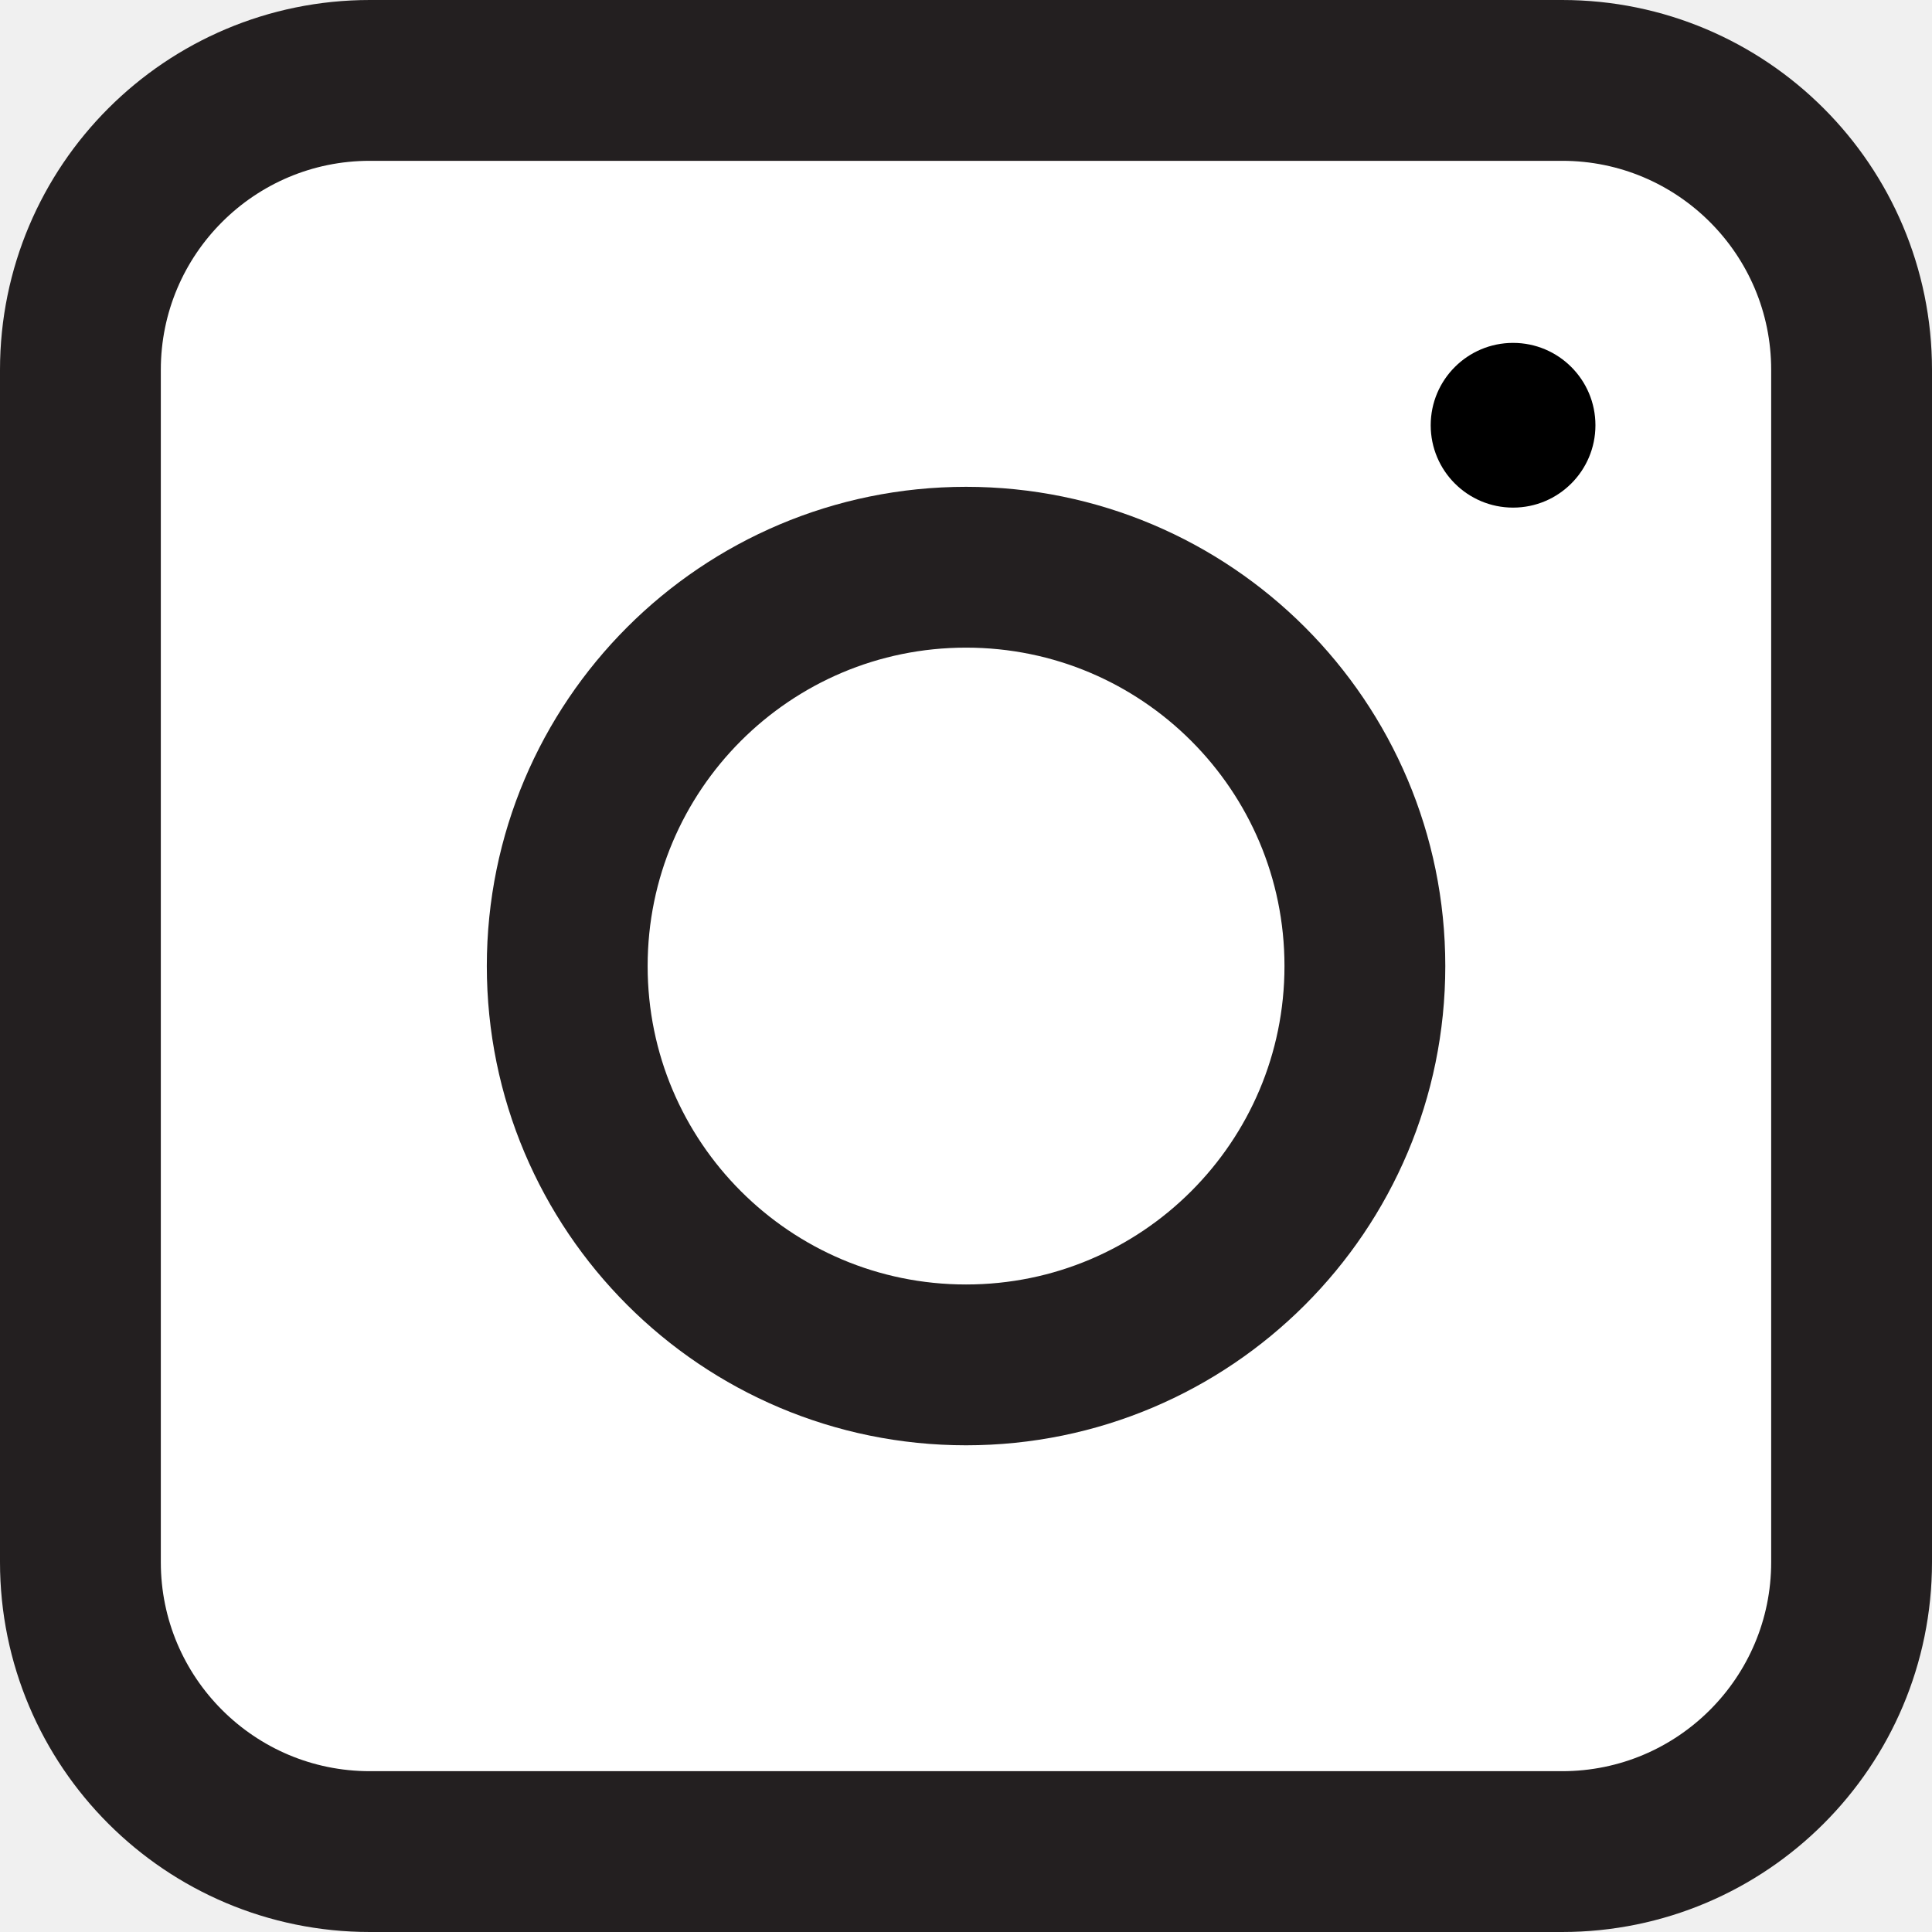
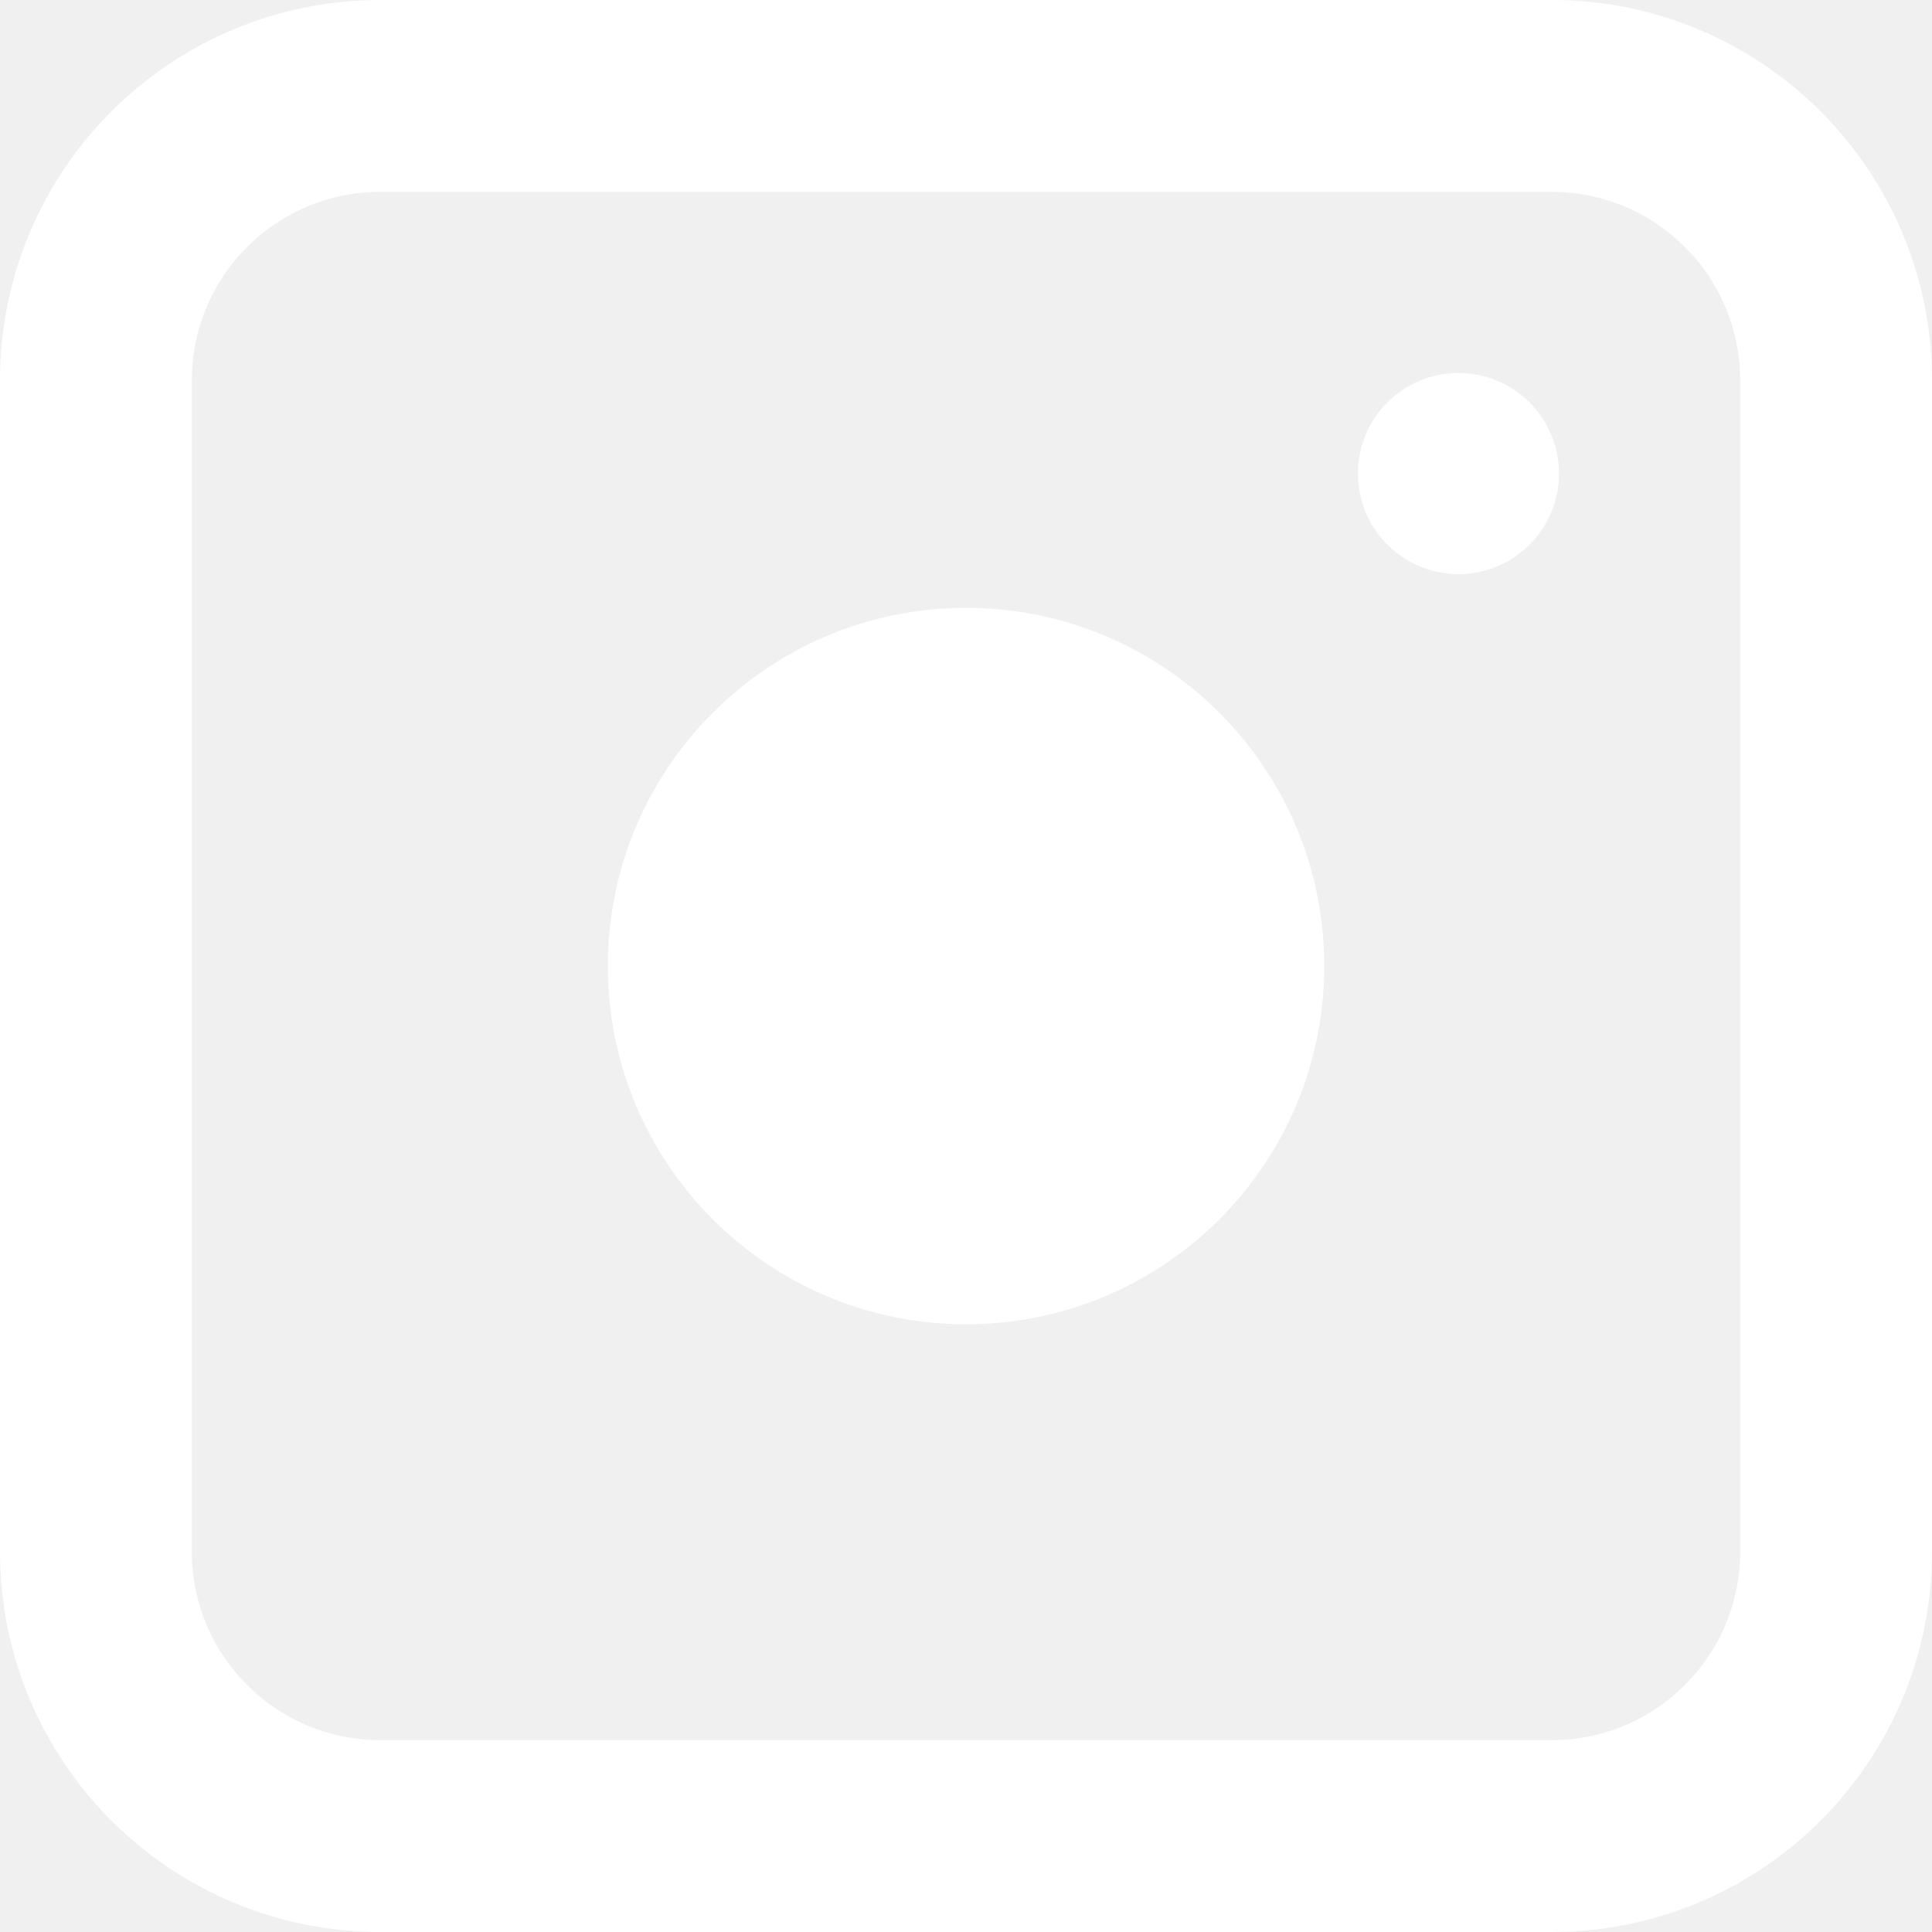
- <svg xmlns="http://www.w3.org/2000/svg" id="Layer_2" data-name="Layer 2" viewBox="0 0 168.19 168.19">
+ <svg xmlns="http://www.w3.org/2000/svg" id="Layer_2" data-name="Layer 2" viewBox="0 0 171.19 171.19">
  <defs>
    <style>
      .cls-1 {
        fill: #fff;
-         stroke: #231f20;
+       }
+ 
+       .cls-2 {
+         fill: none;
+         stroke: #fff;
        stroke-miterlimit: 10;
-         stroke-width: 14px;
+         stroke-width: 17px;
      }
    </style>
  </defs>
  <g id="Layer_1-2" data-name="Layer 1">
-     <rect class="cls-1" x="7" y="7" width="154.19" height="154.19" rx="25.2" ry="25.2" />
-     <circle cx="131.72" cy="37.02" r="7.17" />
-     <circle class="cls-1" cx="84.1" cy="84.1" r="34.72" />
+     <rect class="cls-2" x="8.5" y="8.5" width="154.19" height="154.19" rx="25.2" ry="25.2" />
+     <circle class="cls-1" cx="129.23" cy="41.96" r="8.91" />
+     <circle class="cls-1" cx="85.6" cy="85.6" r="31.74" />
  </g>
</svg>
